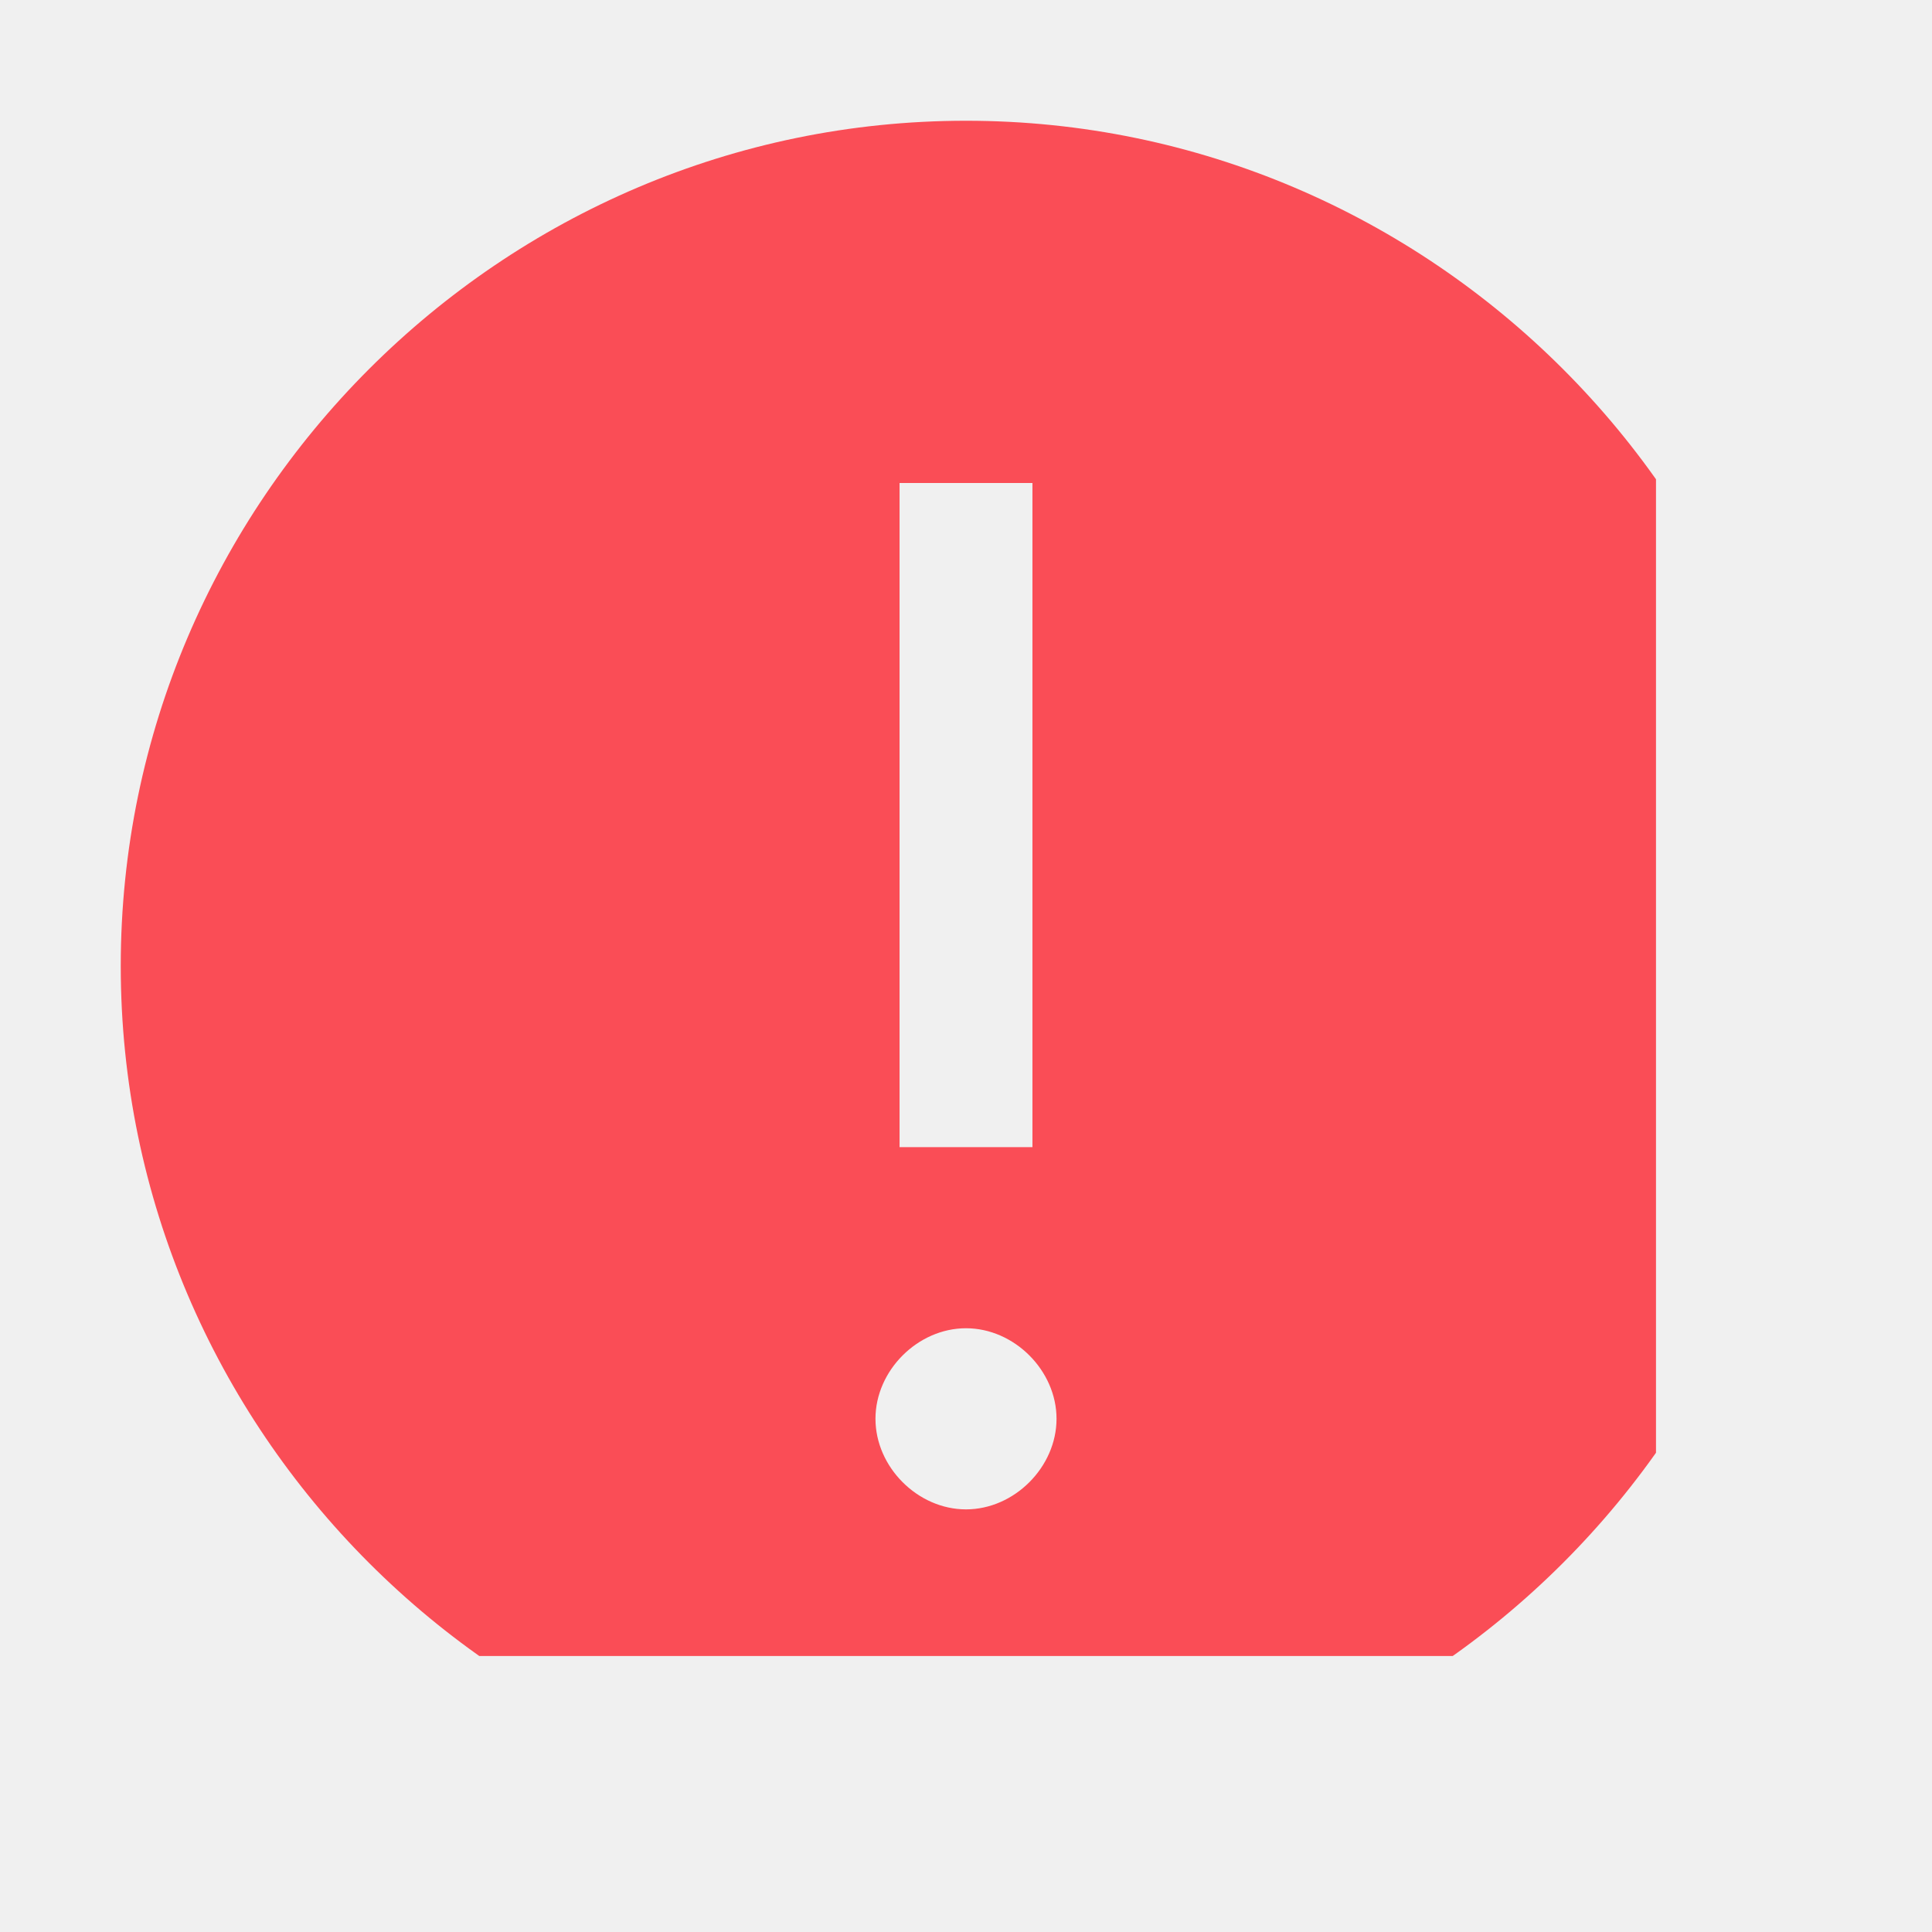
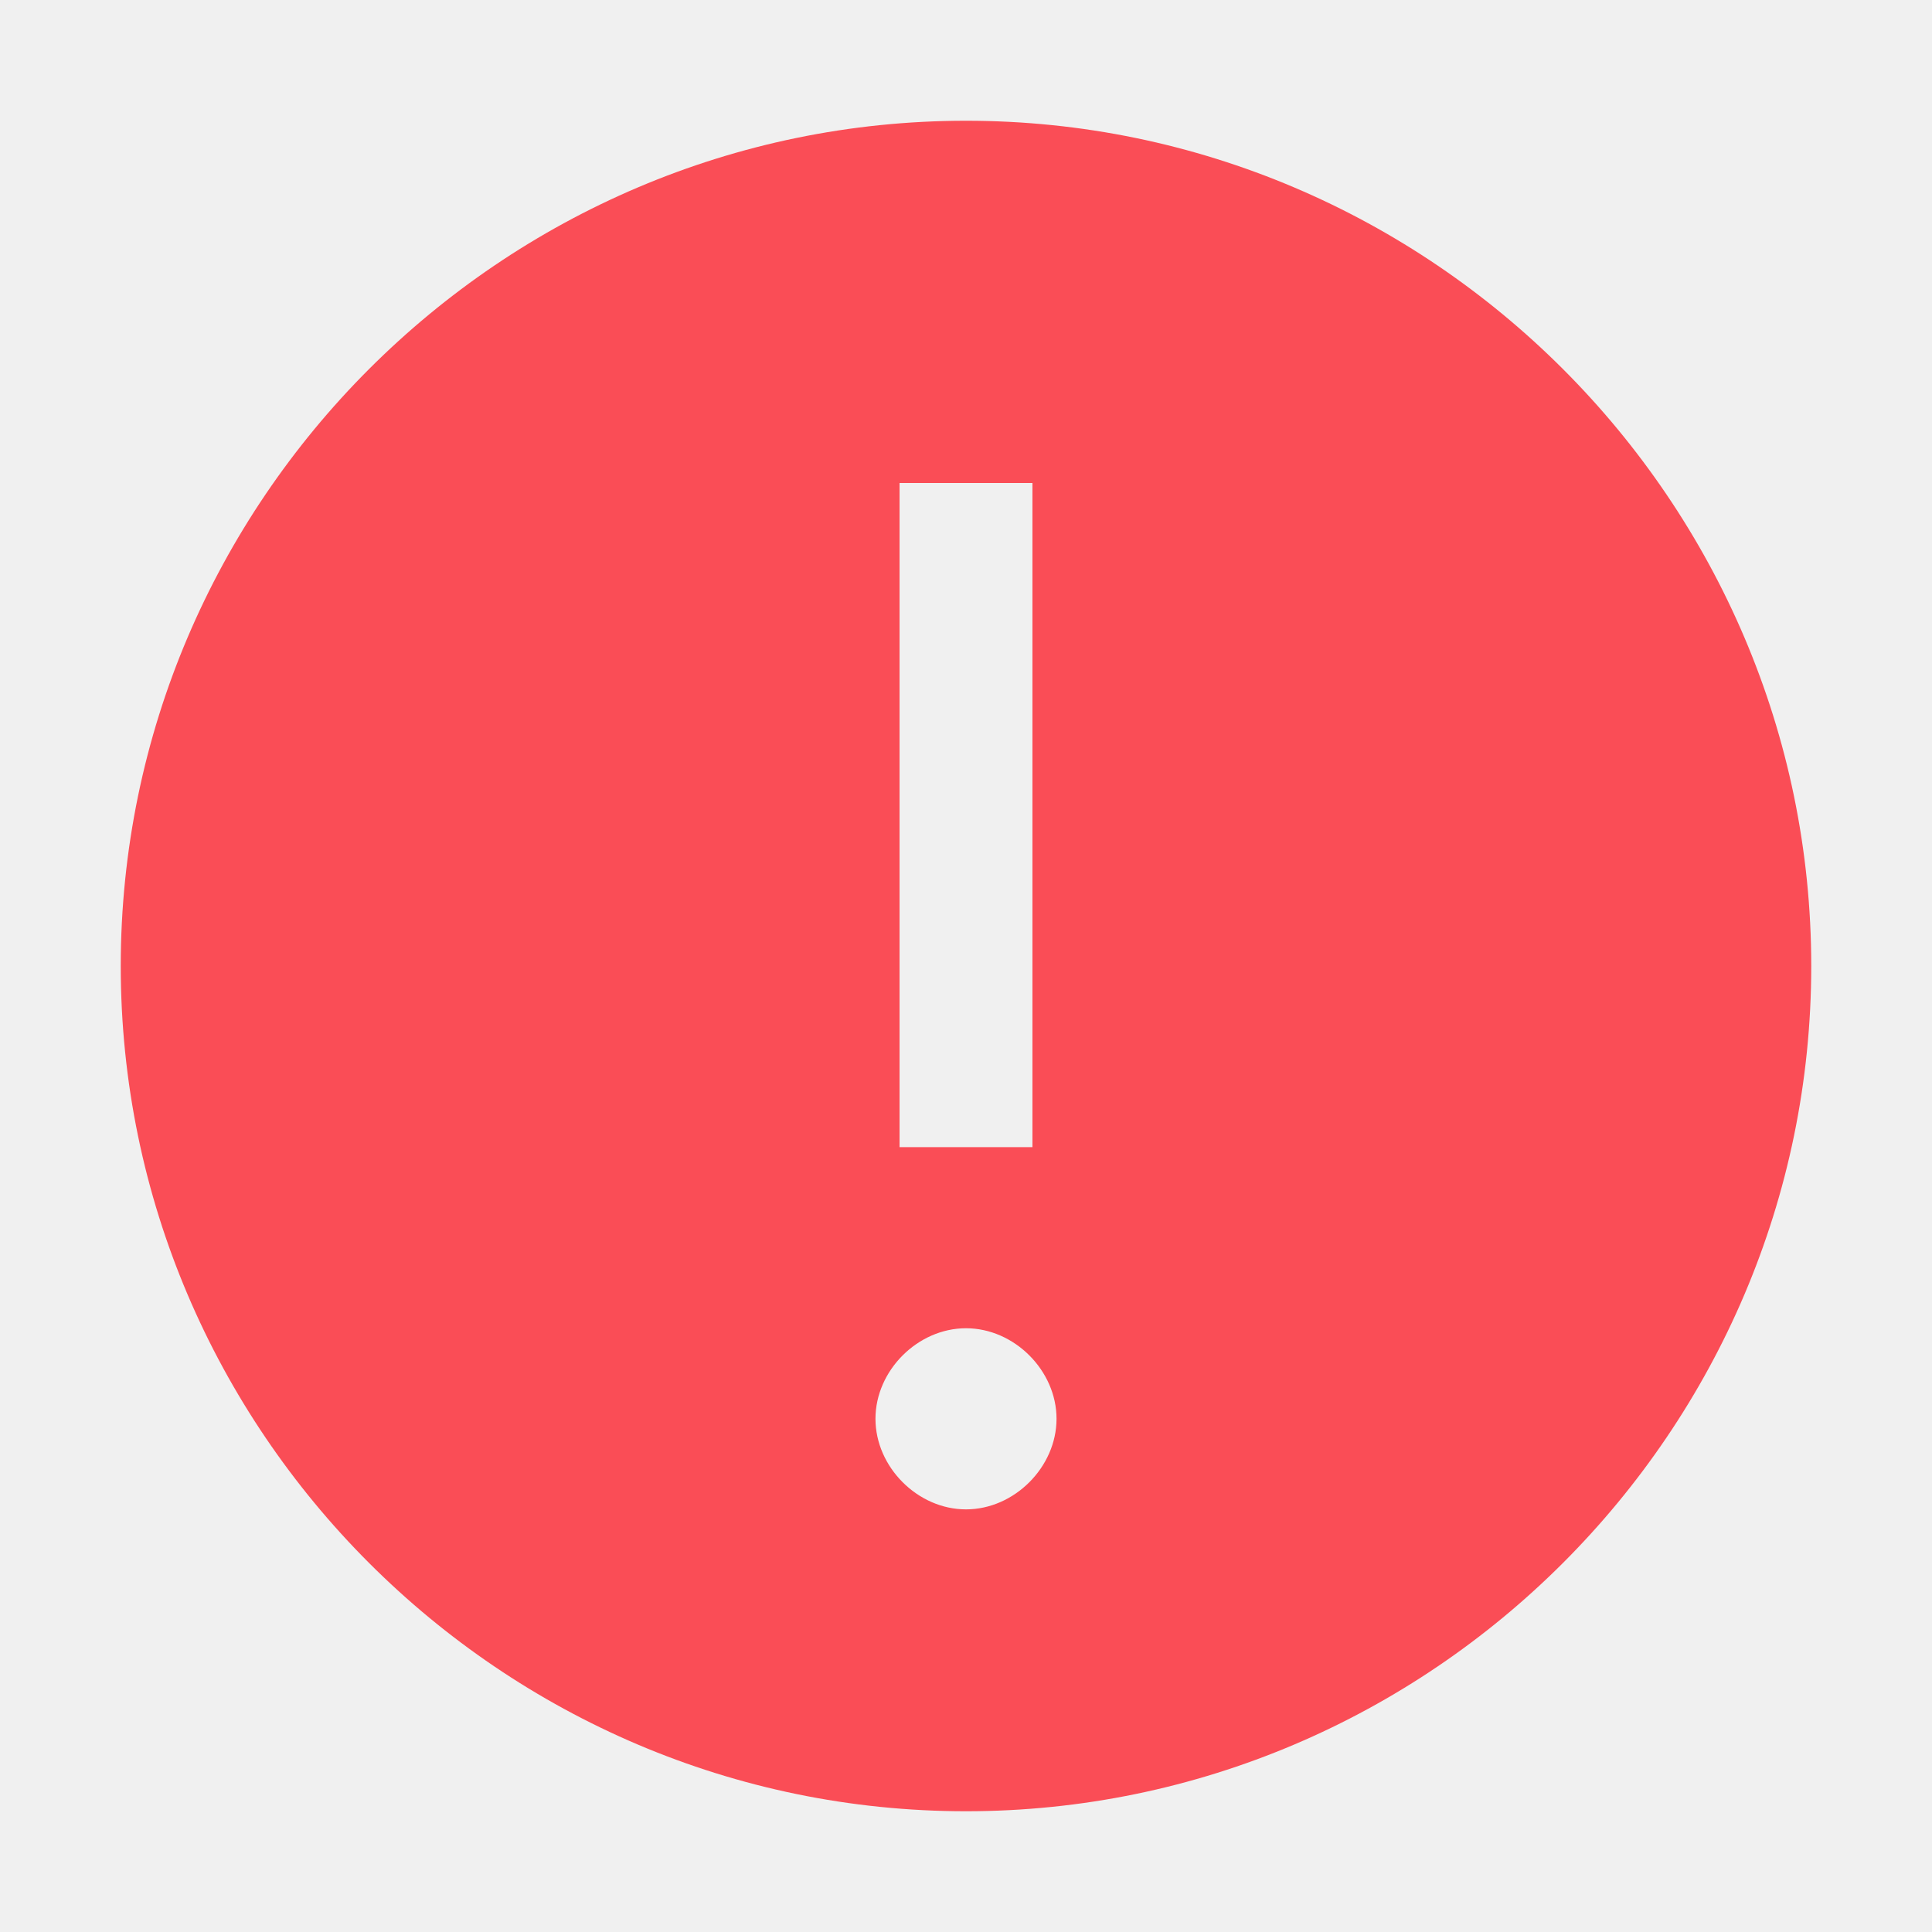
<svg xmlns="http://www.w3.org/2000/svg" width="28" height="28" viewBox="0 0 28 28" fill="none">
  <g clip-path="url(#clip0_3460_42133)">
    <path d="M14 1.75C7.263 1.75 1.75 7.263 1.75 14C1.75 20.738 7.263 26.25 14 26.25C20.738 26.25 26.25 20.738 26.25 14C26.25 7.263 20.738 1.75 14 1.75ZM13.037 7H14.963V16.625H13.037V7ZM14 21.875C13.3 21.875 12.688 21.262 12.688 20.562C12.688 19.863 13.3 19.25 14 19.25C14.7 19.25 15.312 19.863 15.312 20.562C15.312 21.262 14.7 21.875 14 21.875Z" fill="#FA4D56" />
  </g>
  <defs>
    <clipPath id="clip0_3460_42133">
-       <rect width="24" height="24" fill="white" />
+       <rect width="28" height="28" fill="white" />
    </clipPath>
  </defs>
</svg>
